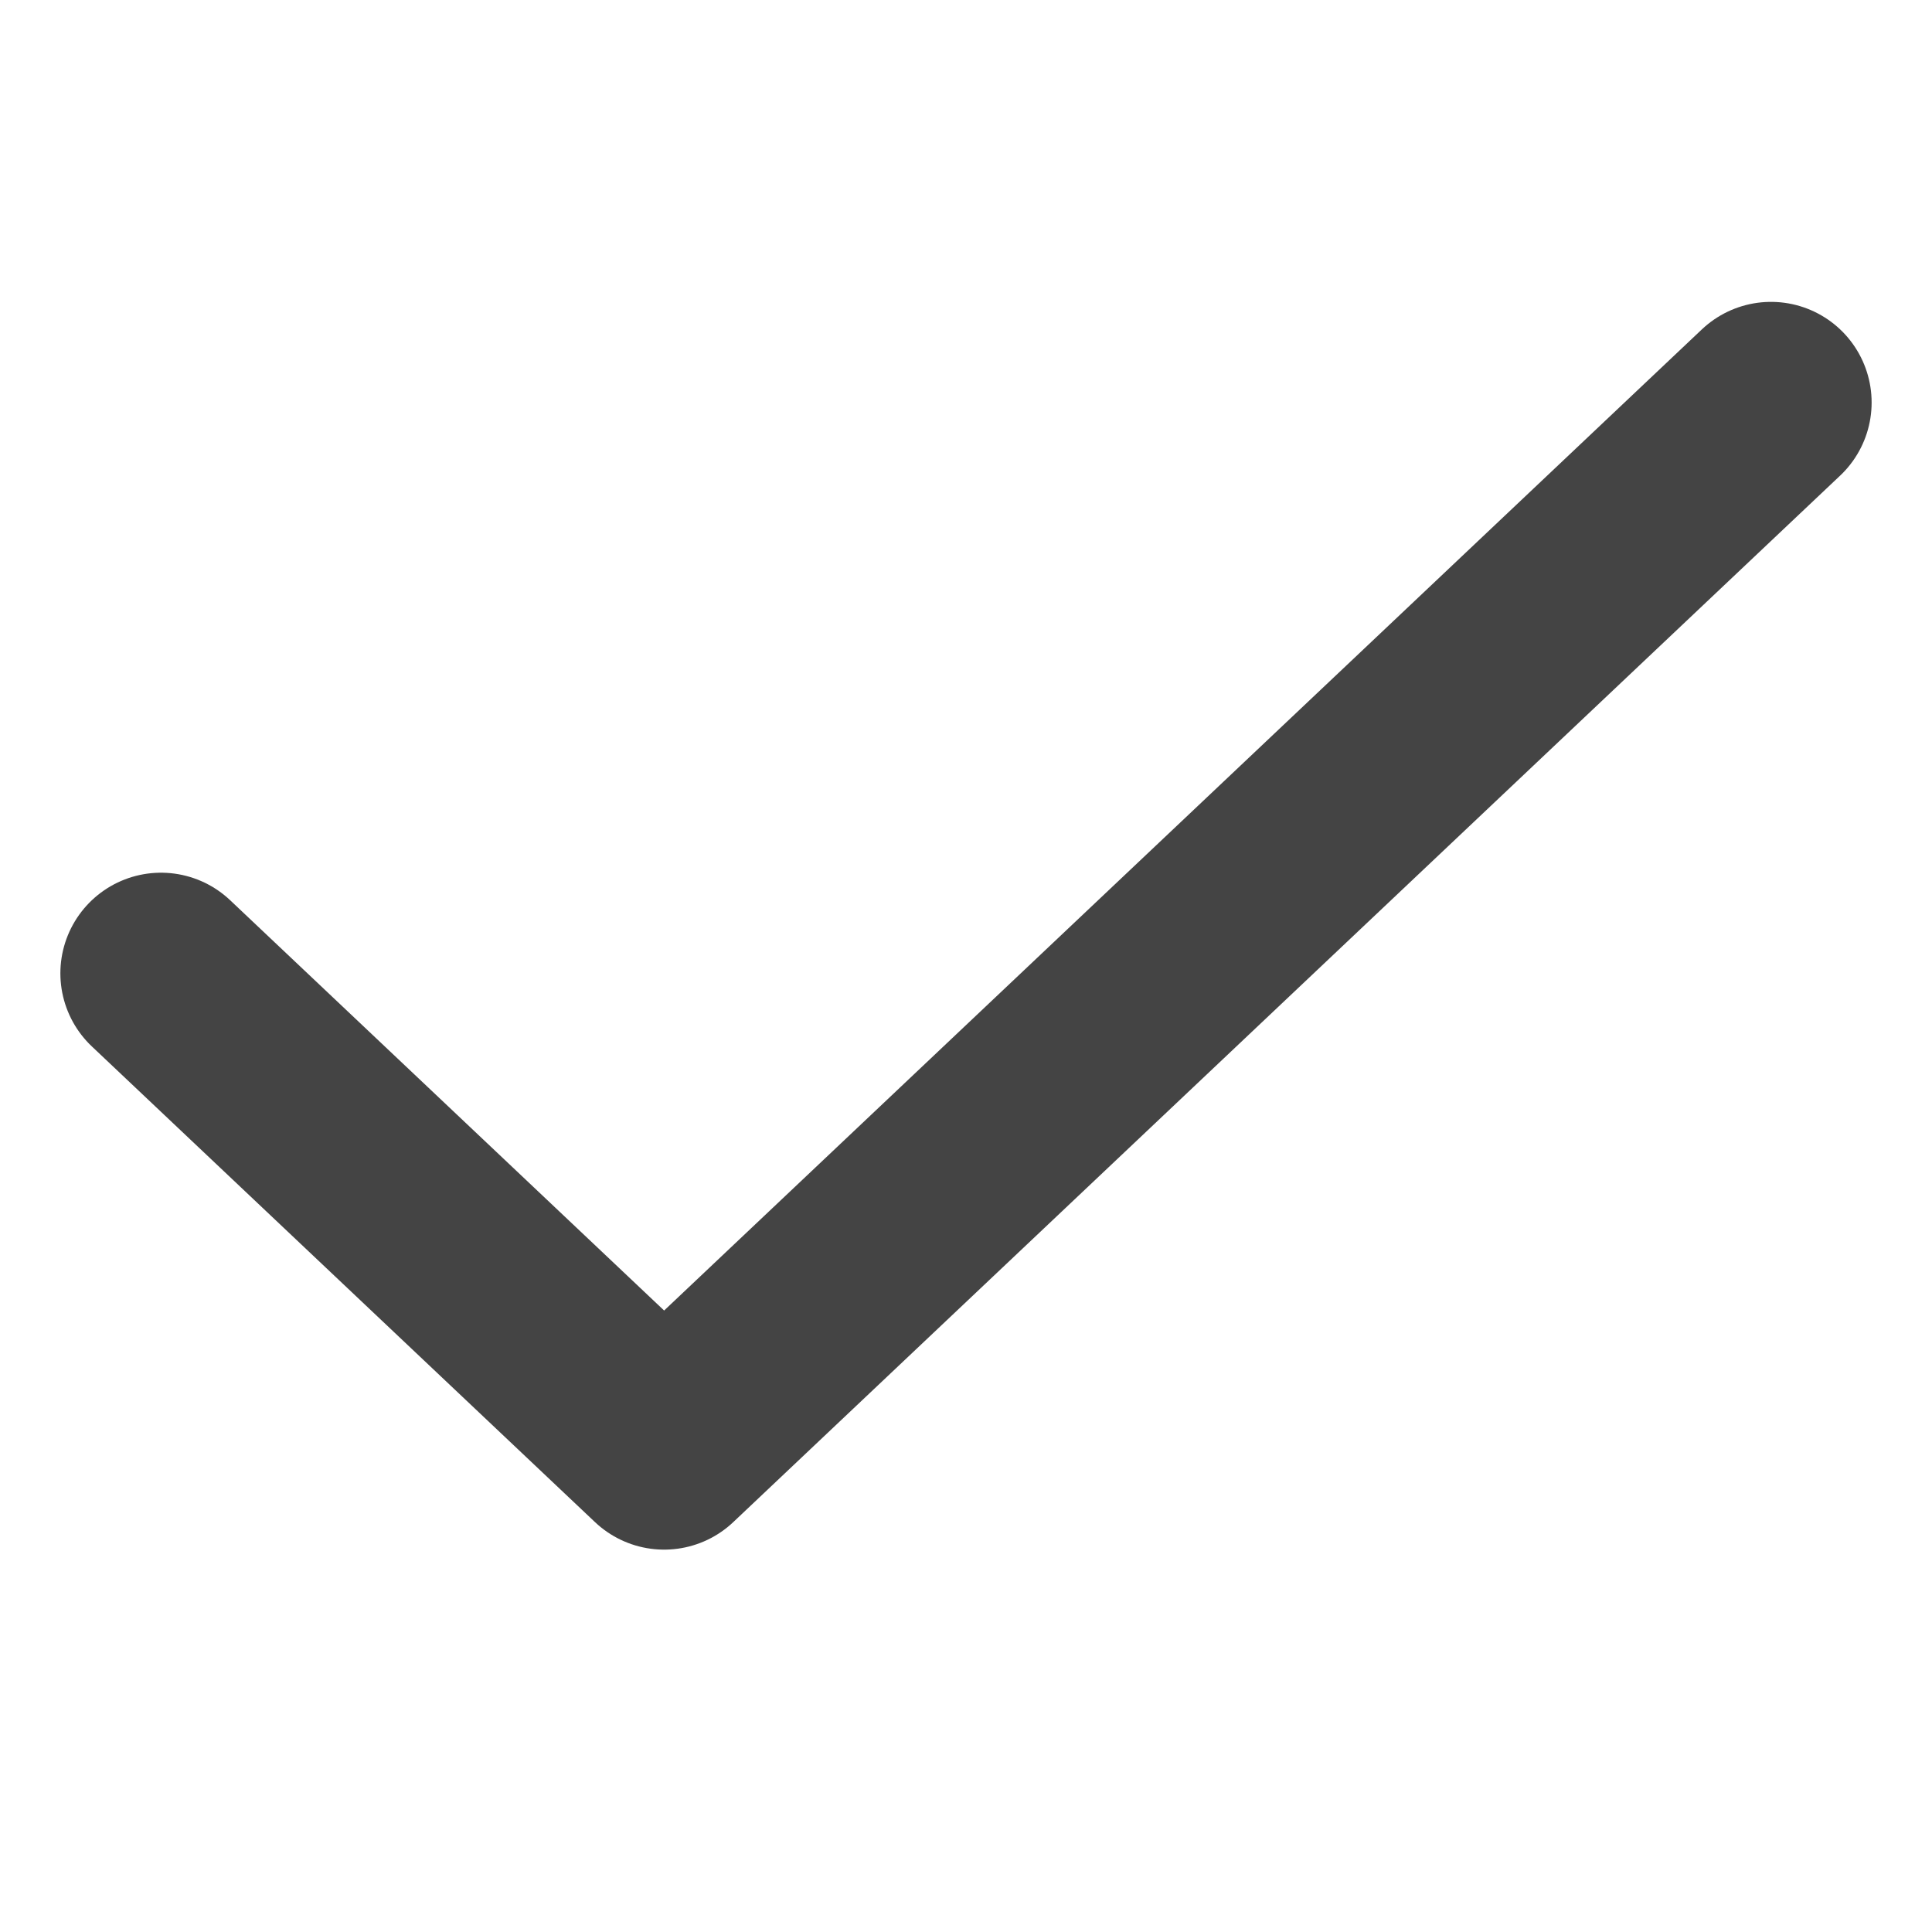
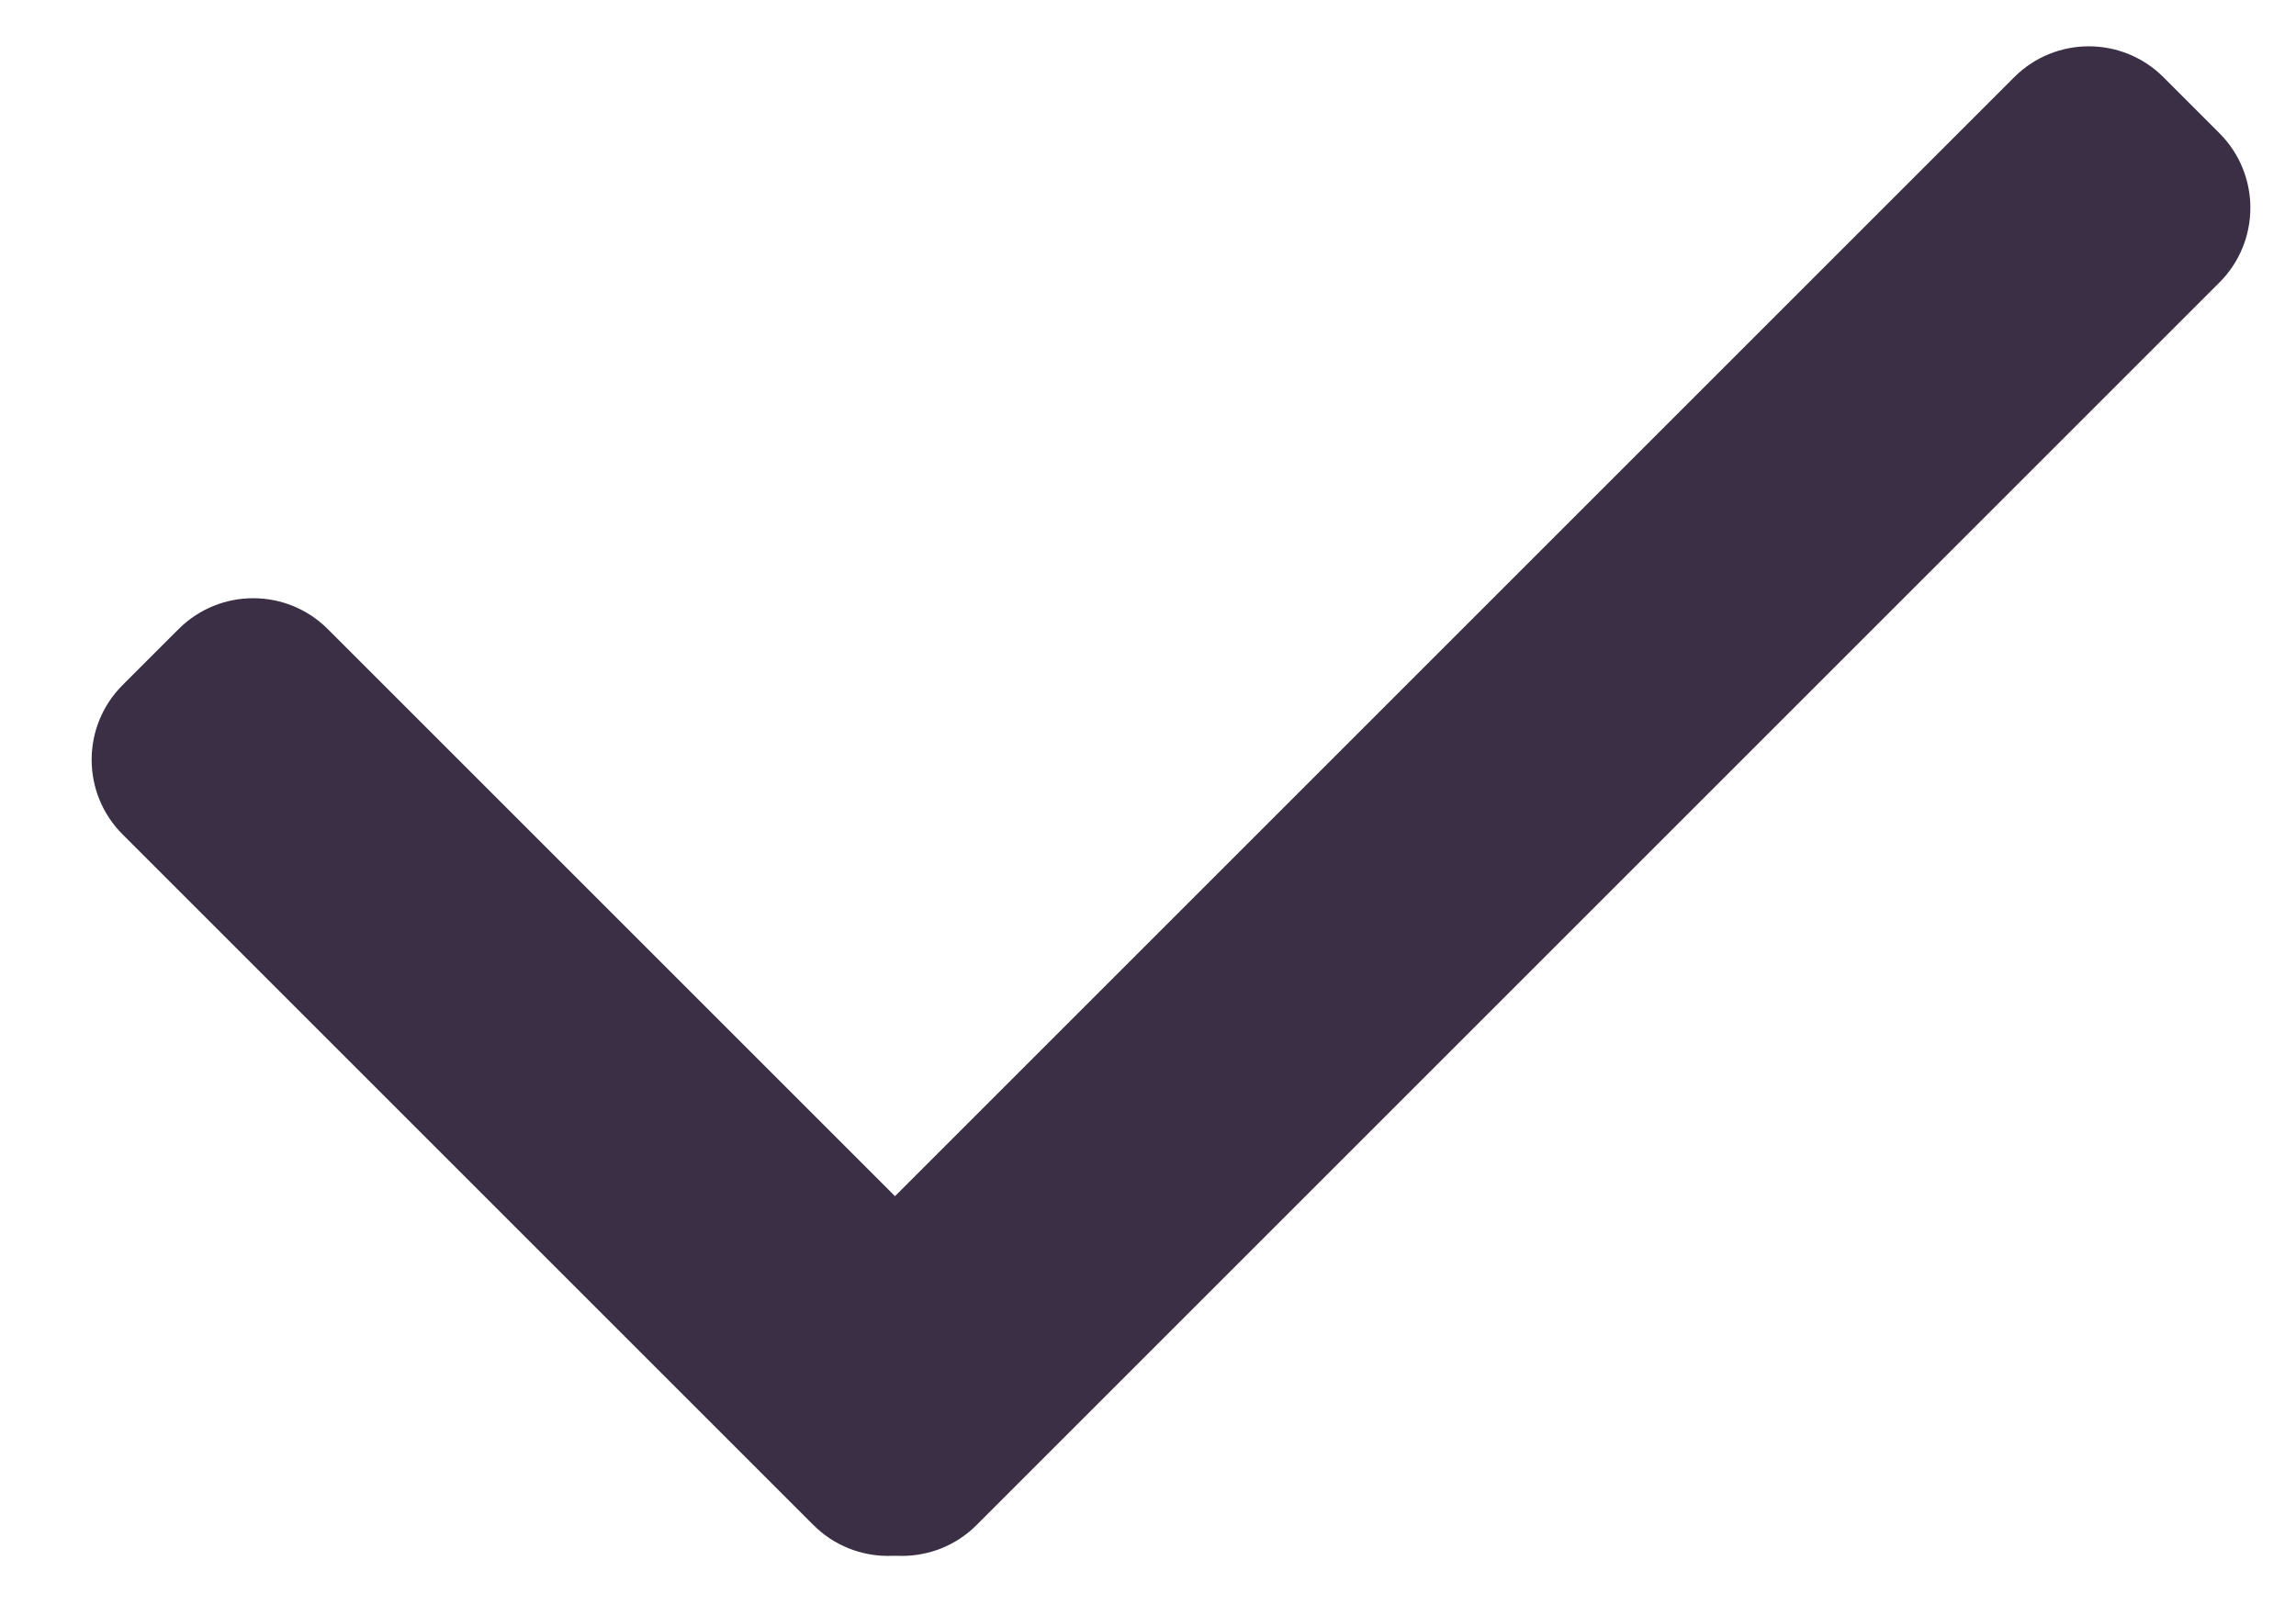
- <svg xmlns="http://www.w3.org/2000/svg" width="24" height="24" viewBox="0 0 24 24" fill="none">
-   <path d="M22 5L8.25 18L2 12.091" stroke="#444444" stroke-width="2.5" stroke-linecap="round" stroke-linejoin="round" />
+ <svg xmlns="http://www.w3.org/2000/svg" width="435" height="304" viewBox="0 0 435 304" fill="none">
+   <rect x="132" y="264.241" width="372.995" height="55" rx="20" transform="rotate(-45 132 264.241)" fill="#3A2F45" />
+   <rect x="168.24" y="303.132" width="225.087" height="55" rx="20" transform="rotate(-135 168.24 303.132)" fill="#3A2F45" />
</svg>
